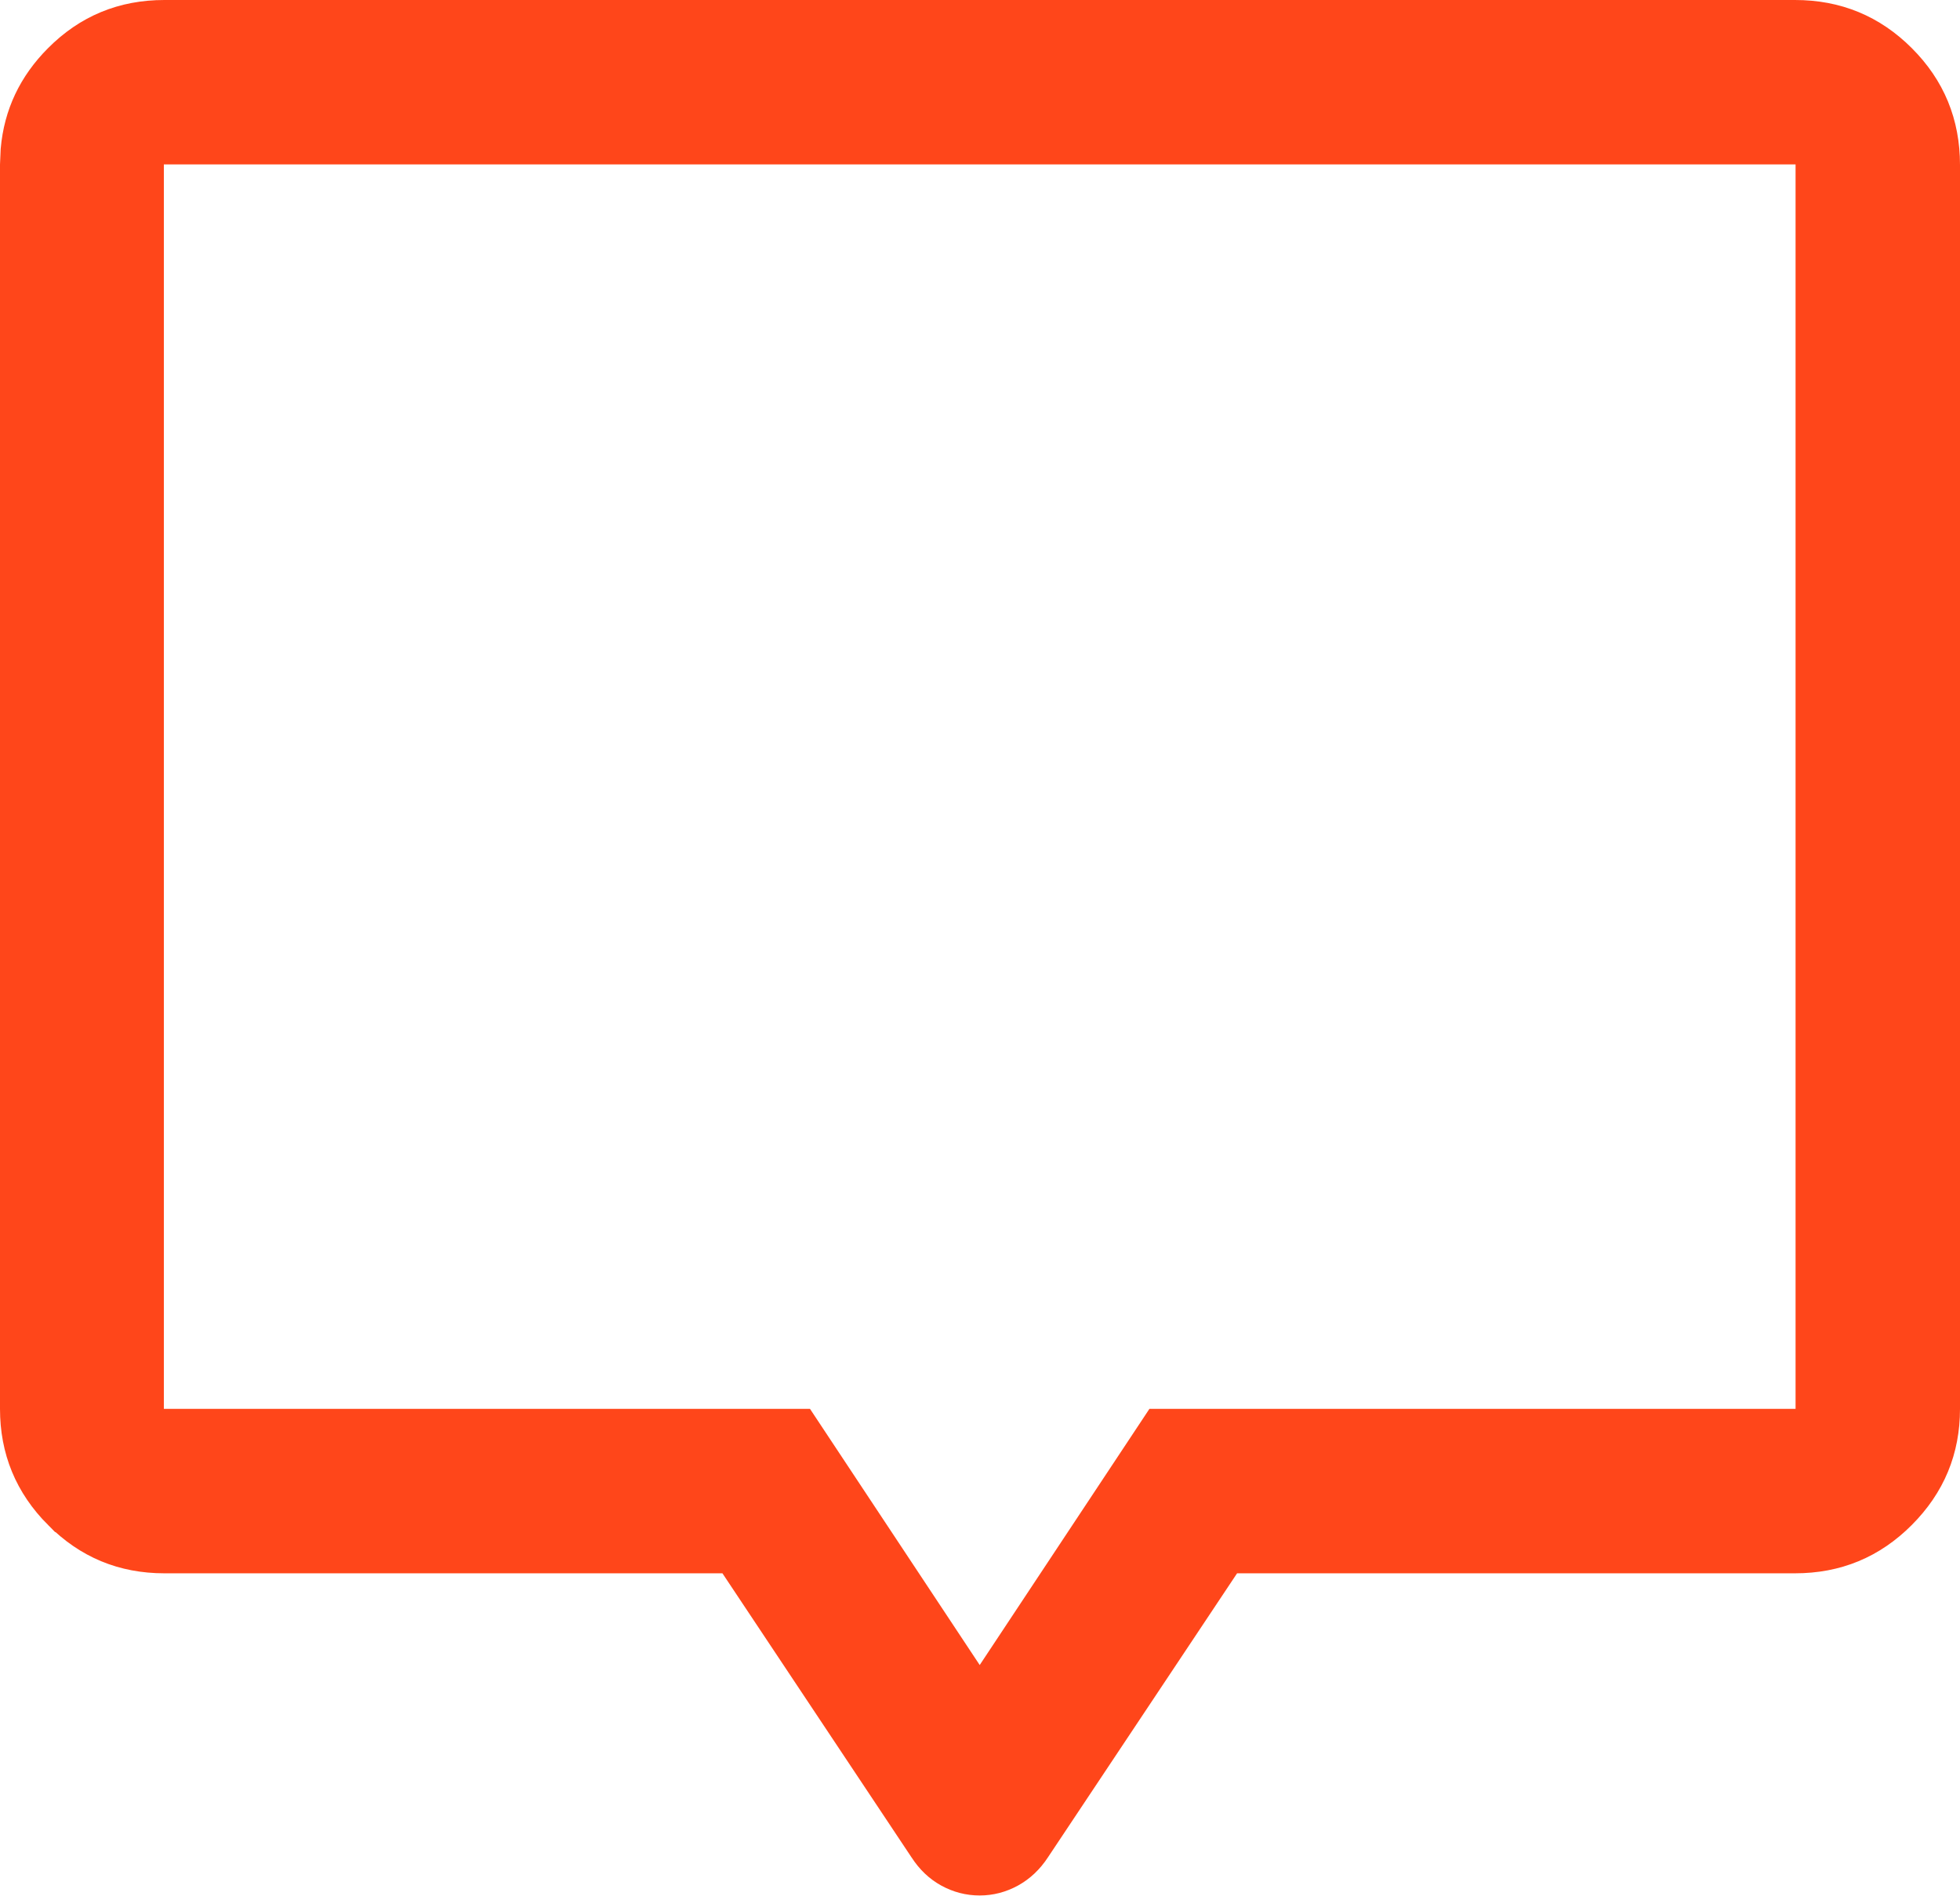
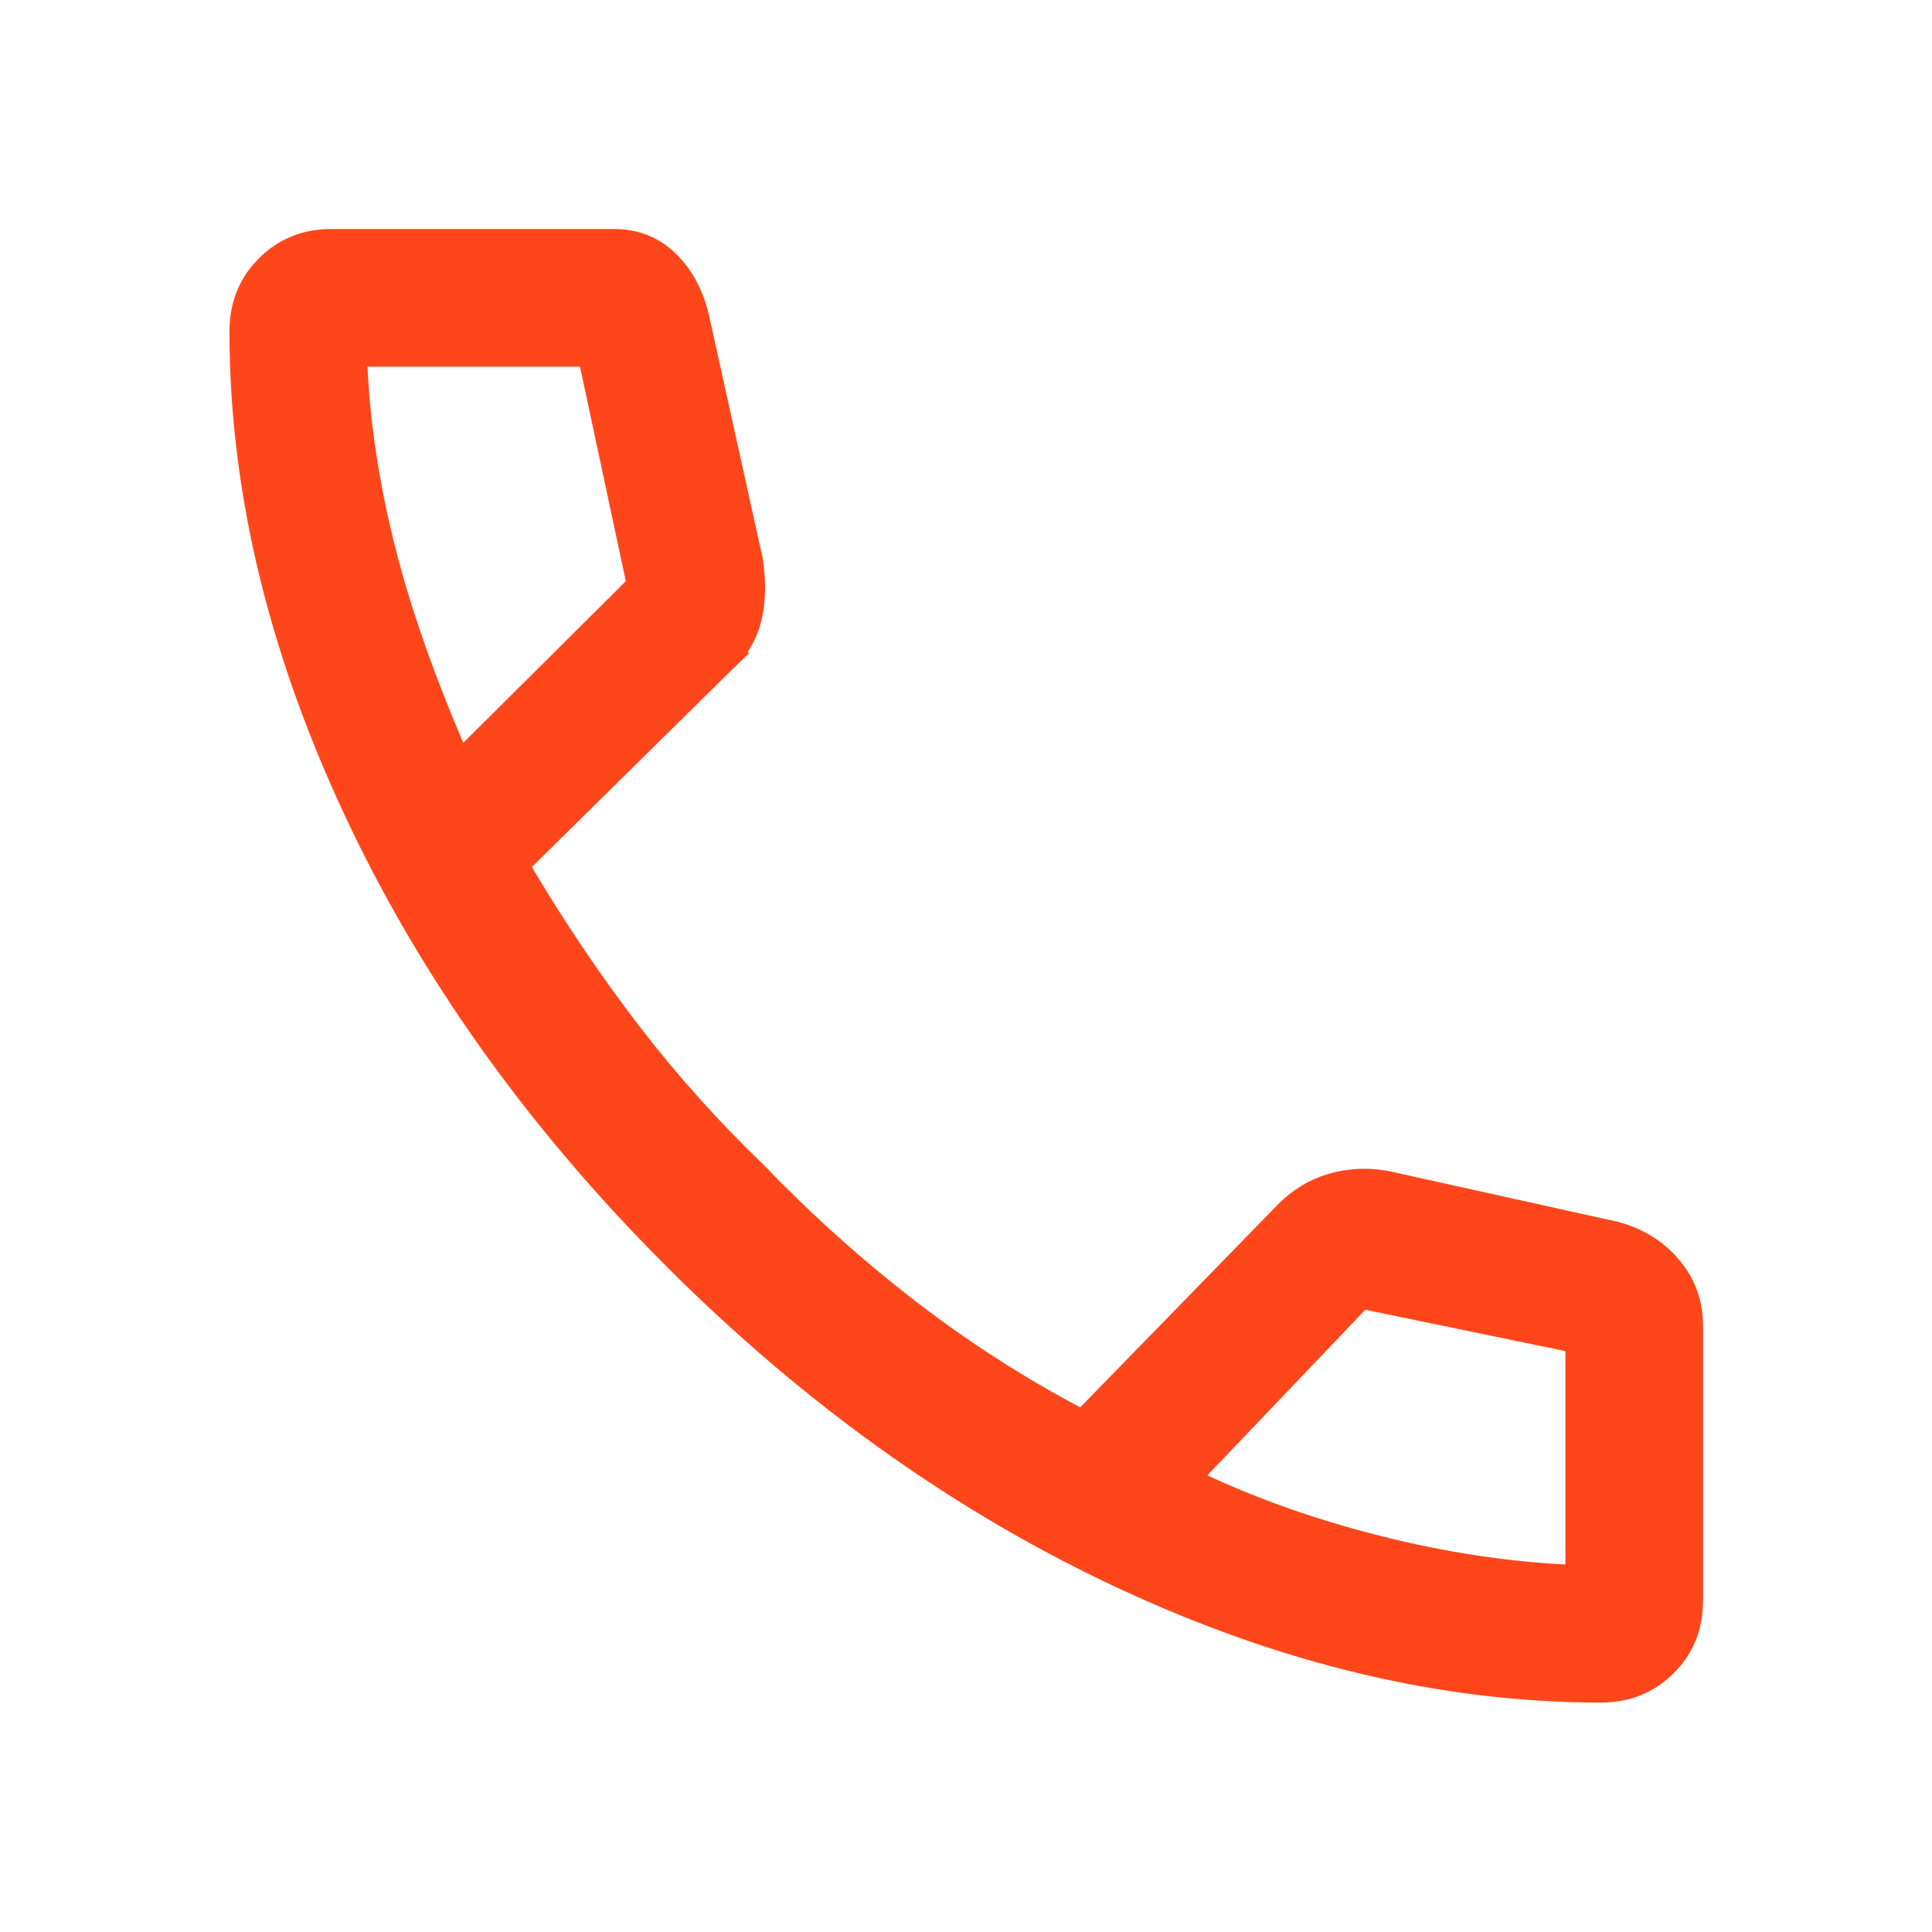
- <svg xmlns="http://www.w3.org/2000/svg" preserveAspectRatio="none" overflow="visible" style="display: block;" width="40.61" height="39.267" viewBox="0 0 40.61 39.267" fill="none">
-   <path id="Vector" d="M3.406 0.5H37.191C38.008 0.5 38.688 0.781 39.259 1.352C39.829 1.922 40.11 2.602 40.11 3.419V29.186C40.11 29.989 39.83 30.664 39.258 31.238C38.687 31.811 38.008 32.093 37.191 32.093H25.363L25.216 32.315L21.301 38.193L21.298 38.198C21.171 38.392 21.022 38.529 20.852 38.623C20.676 38.719 20.494 38.767 20.299 38.767C20.099 38.767 19.917 38.719 19.742 38.623C19.573 38.53 19.426 38.393 19.303 38.201L19.298 38.194L15.384 32.315L15.235 32.093H3.406C2.594 32.093 1.918 31.811 1.35 31.239H1.349C0.778 30.666 0.5 29.989 0.5 29.186V3.419L0.513 3.118C0.574 2.433 0.851 1.85 1.349 1.351C1.917 0.78 2.593 0.5 3.406 0.5ZM2.895 29.686H16.514L19.882 34.769L20.299 35.398L20.716 34.769L24.084 29.686H37.703V2.906H2.895V29.686Z" fill="#FF461A" stroke="#FF461A" />
+ <svg xmlns="http://www.w3.org/2000/svg" preserveAspectRatio="none" overflow="visible" style="display: block;" width="48" height="48" viewBox="0 0 48 48" fill="none">
+   <g id="call">
+     <path id="Vector" d="M8.238 6.189H15.238C15.723 6.189 16.103 6.341 16.412 6.632C16.738 6.939 16.978 7.351 17.116 7.894V7.895L18.459 13.97C18.534 14.488 18.52 14.928 18.431 15.299C18.347 15.655 18.173 15.957 17.905 16.213L18.25 16.575L17.904 16.213L17.898 16.219L12.862 21.186L12.583 21.461L12.783 21.798C13.627 23.216 14.523 24.543 15.47 25.778C16.417 27.013 17.469 28.187 18.624 29.302V29.303C19.842 30.562 21.114 31.703 22.441 32.725C23.77 33.748 25.157 34.642 26.603 35.407L26.933 35.582L27.195 35.315L32.005 30.379L32.014 30.369C32.307 30.051 32.627 29.833 32.975 29.702L33.126 29.651C33.552 29.525 33.977 29.504 34.409 29.587L40.083 30.843C40.552 30.972 40.928 31.192 41.225 31.499L41.347 31.637C41.657 32.01 41.811 32.438 41.811 32.94V39.763C41.811 40.362 41.614 40.835 41.226 41.219C40.836 41.605 40.363 41.8 39.774 41.8C35.941 41.8 32.029 40.879 28.034 39.023C24.04 37.167 20.33 34.529 16.906 31.105C13.483 27.682 10.844 23.971 8.984 19.973C7.124 15.973 6.201 12.063 6.201 8.238C6.201 7.714 6.35 7.284 6.647 6.924L6.784 6.774C7.171 6.386 7.644 6.189 8.238 6.189ZM8.632 9.13C8.692 10.519 8.91 11.983 9.284 13.52C9.659 15.062 10.249 16.774 11.05 18.653L11.34 19.332L11.862 18.811L15.9 14.795L16.093 14.602L16.037 14.336L14.899 9.004L14.814 8.608H8.609L8.632 9.13ZM39.392 33.162L38.994 33.079L34.023 32.051L33.751 31.995L33.559 32.195L29.634 36.31L29.152 36.815L29.785 37.108C31.143 37.74 32.619 38.255 34.211 38.654C35.803 39.053 37.356 39.292 38.867 39.368L39.392 39.395V33.162Z" fill="#FF461A" stroke="#FF461A" />
+   </g>
</svg>
